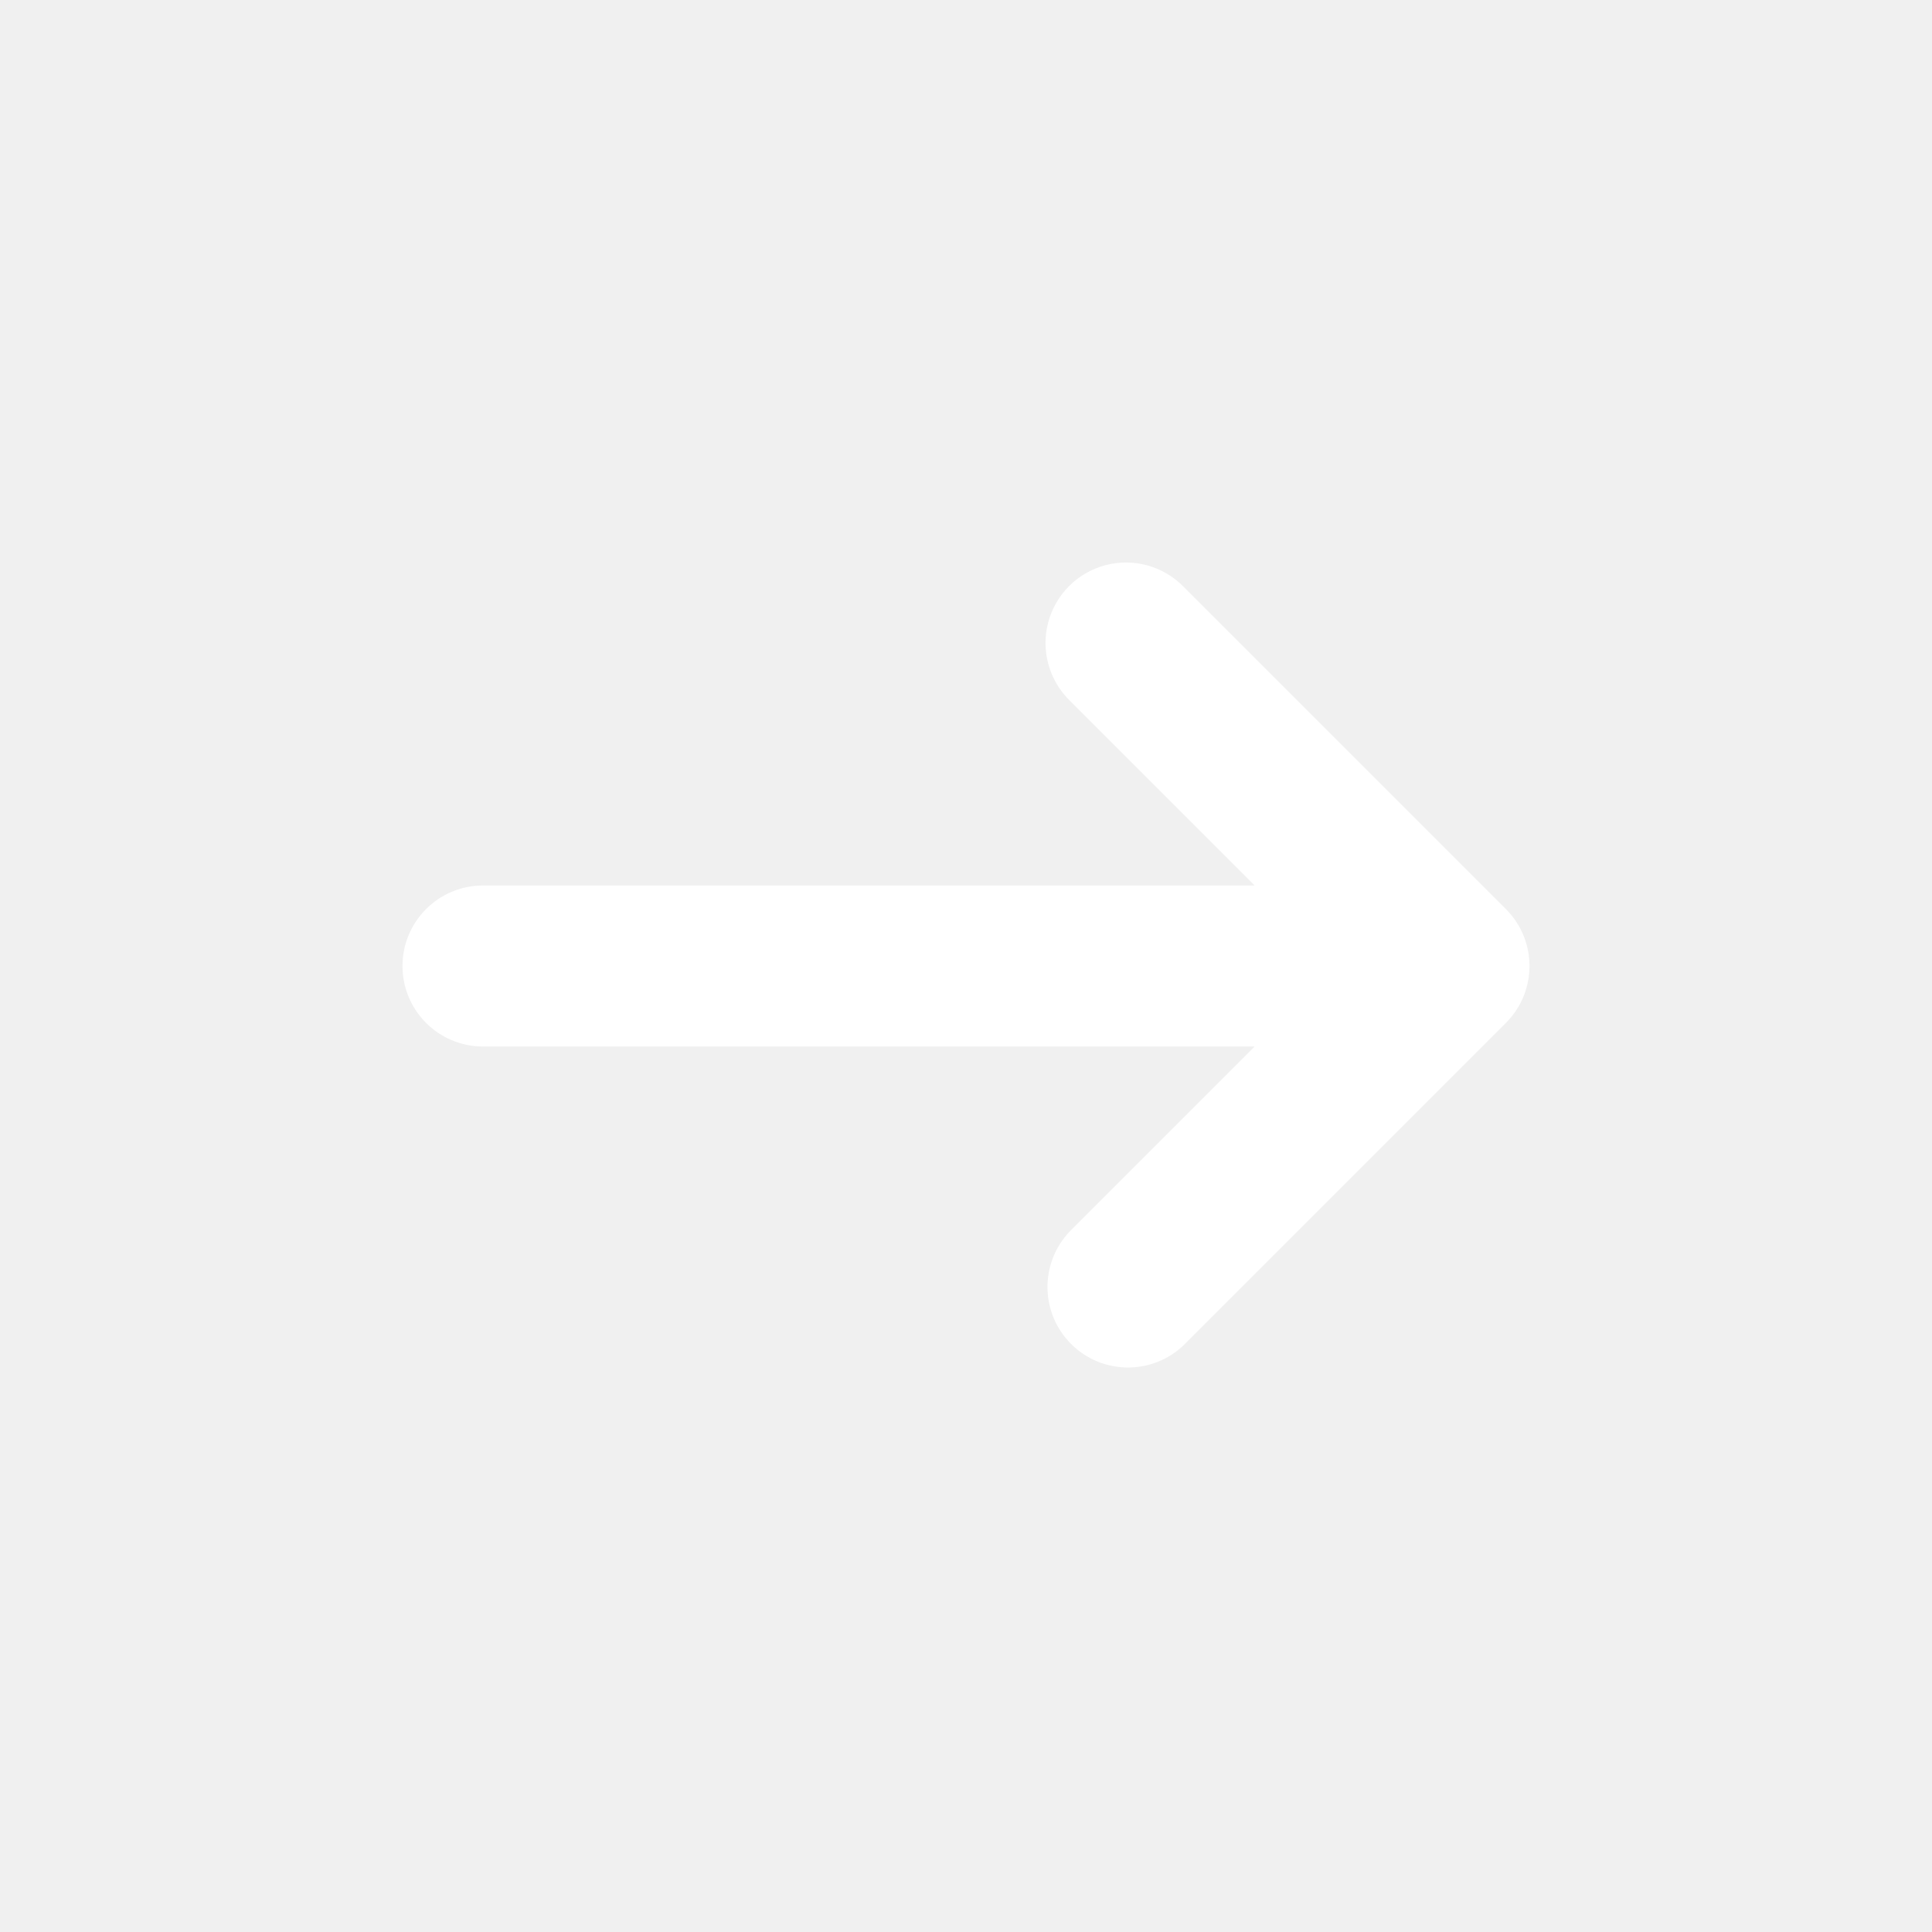
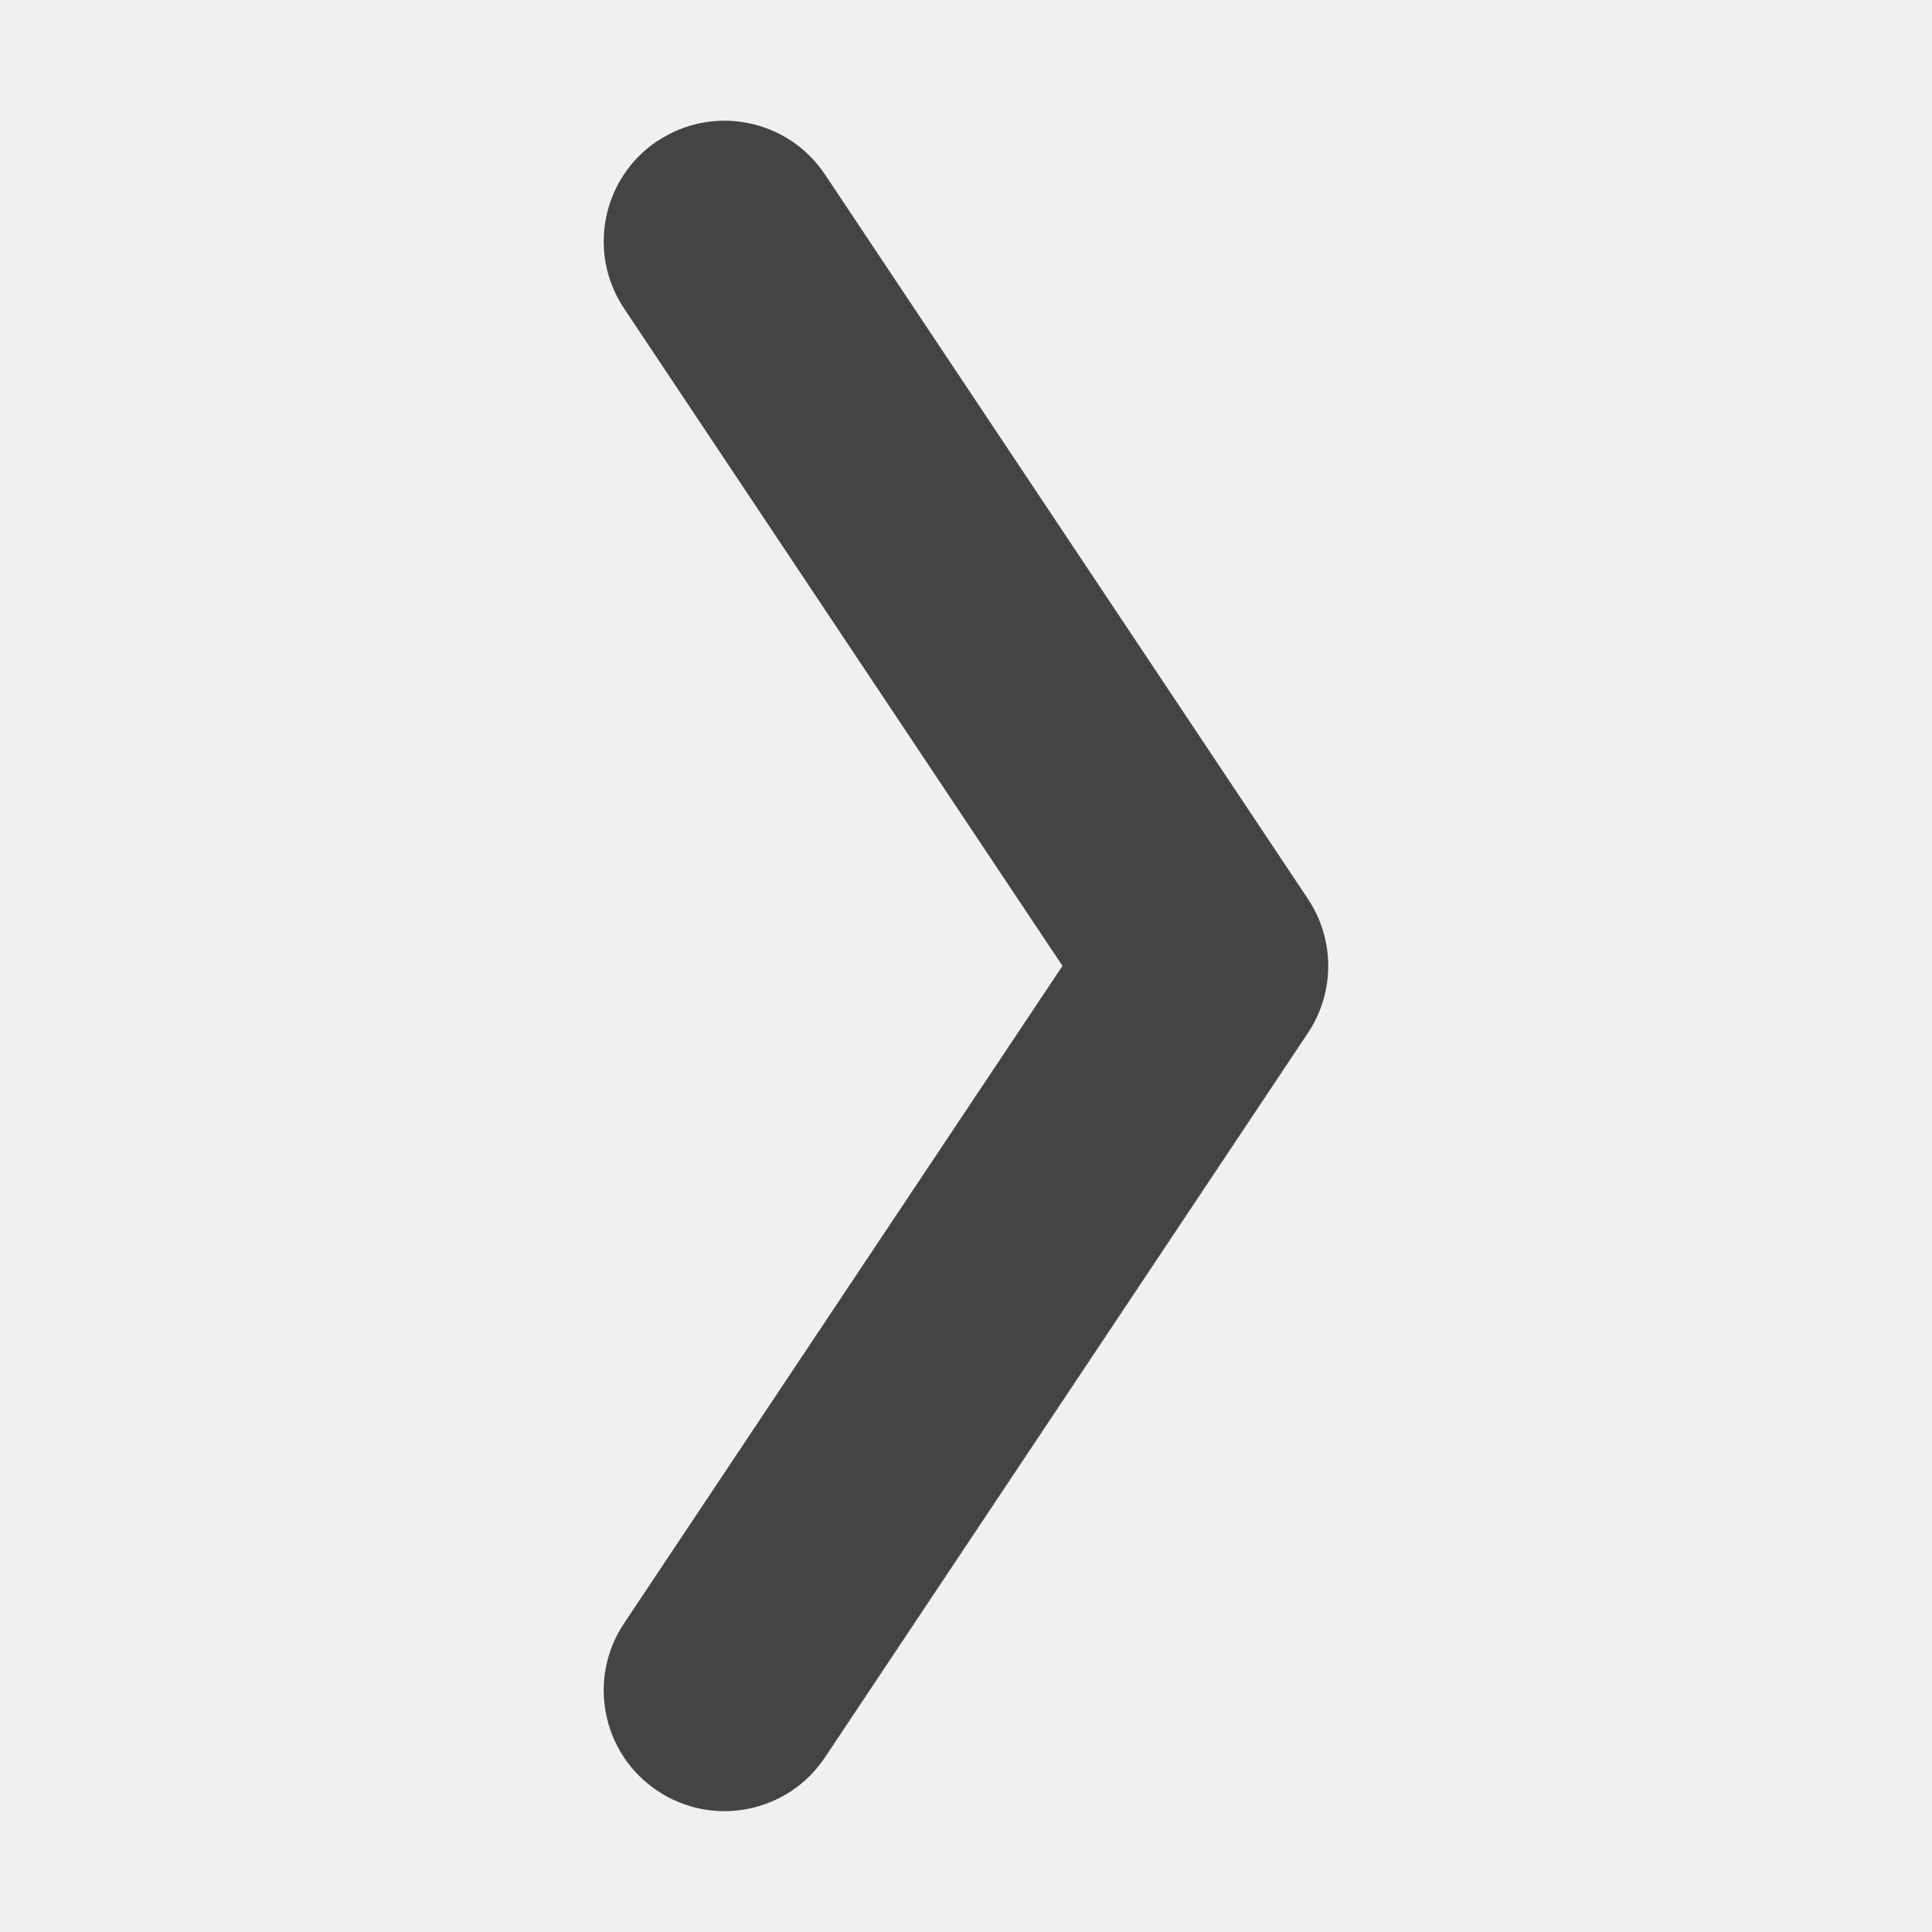
- <svg xmlns="http://www.w3.org/2000/svg" width="15" height="15" viewBox="0 0 24 24">
-   <path fill="#fff" d="M14.707 7.293a1 1 0 1 0-1.414 1.414L15.586 11H6a1 1 0 1 0 0 2h9.586l-2.293 2.293a1 1 0 0 0 1.414 1.414l4-4a1 1 0 0 0 0-1.414z" />
+ <svg xmlns="http://www.w3.org/2000/svg" width="16" height="16" version="1.1">
+   <defs>
+     <style id="current-color-scheme" type="text/css">.ColorScheme-Text { color:#444444; } .ColorScheme-Highlight { color:#4285f4; } .ColorScheme-NeutralText { color:#ff9800; } .ColorScheme-PositiveText { color:#4caf50; } .ColorScheme-NegativeText { color:#f44336; }</style>
+   </defs>
+   <path class="ColorScheme-Text" d="m5.445 1.168a1 1 0 0 1 1.387 0.277l4 6a1 1 0 0 1 0 1.109l-4 6a1 1 0 0 1-1.387 0.277 1 1 0 0 1-0.277-1.387l3.631-5.445-3.631-5.445a1 1 0 0 1 0.277-1.387z" style="fill:currentColor" />
</svg>
